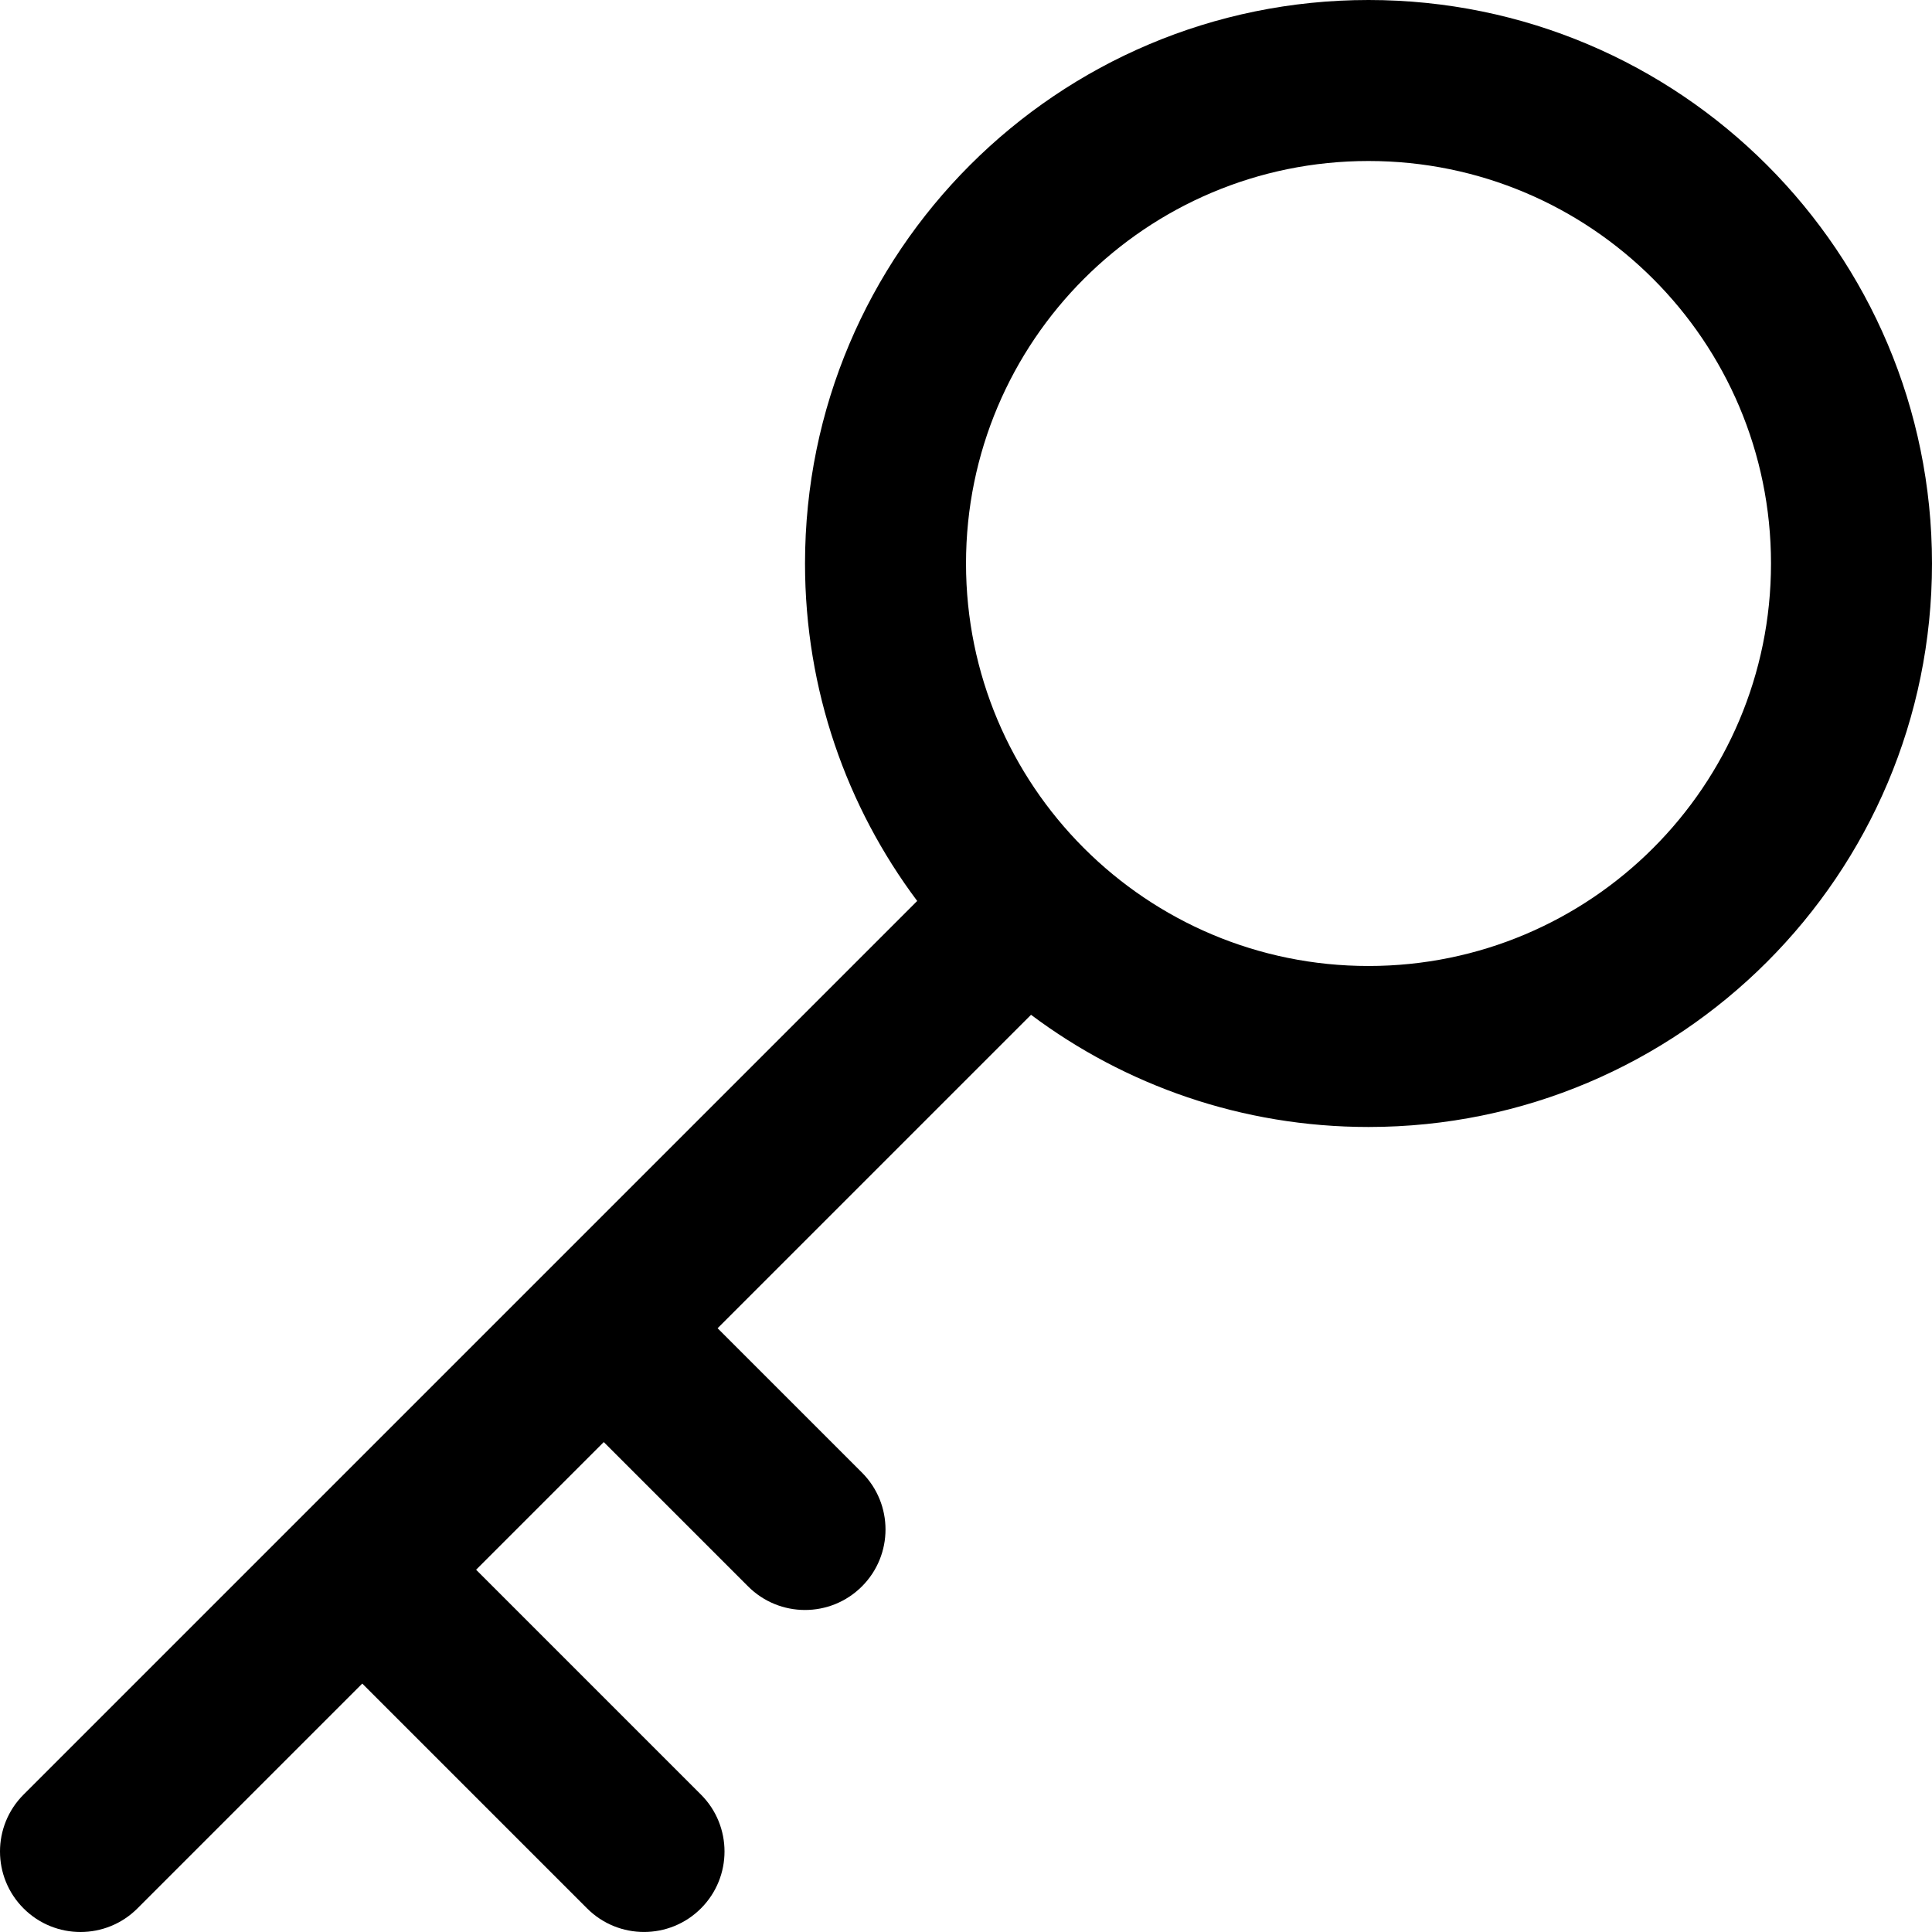
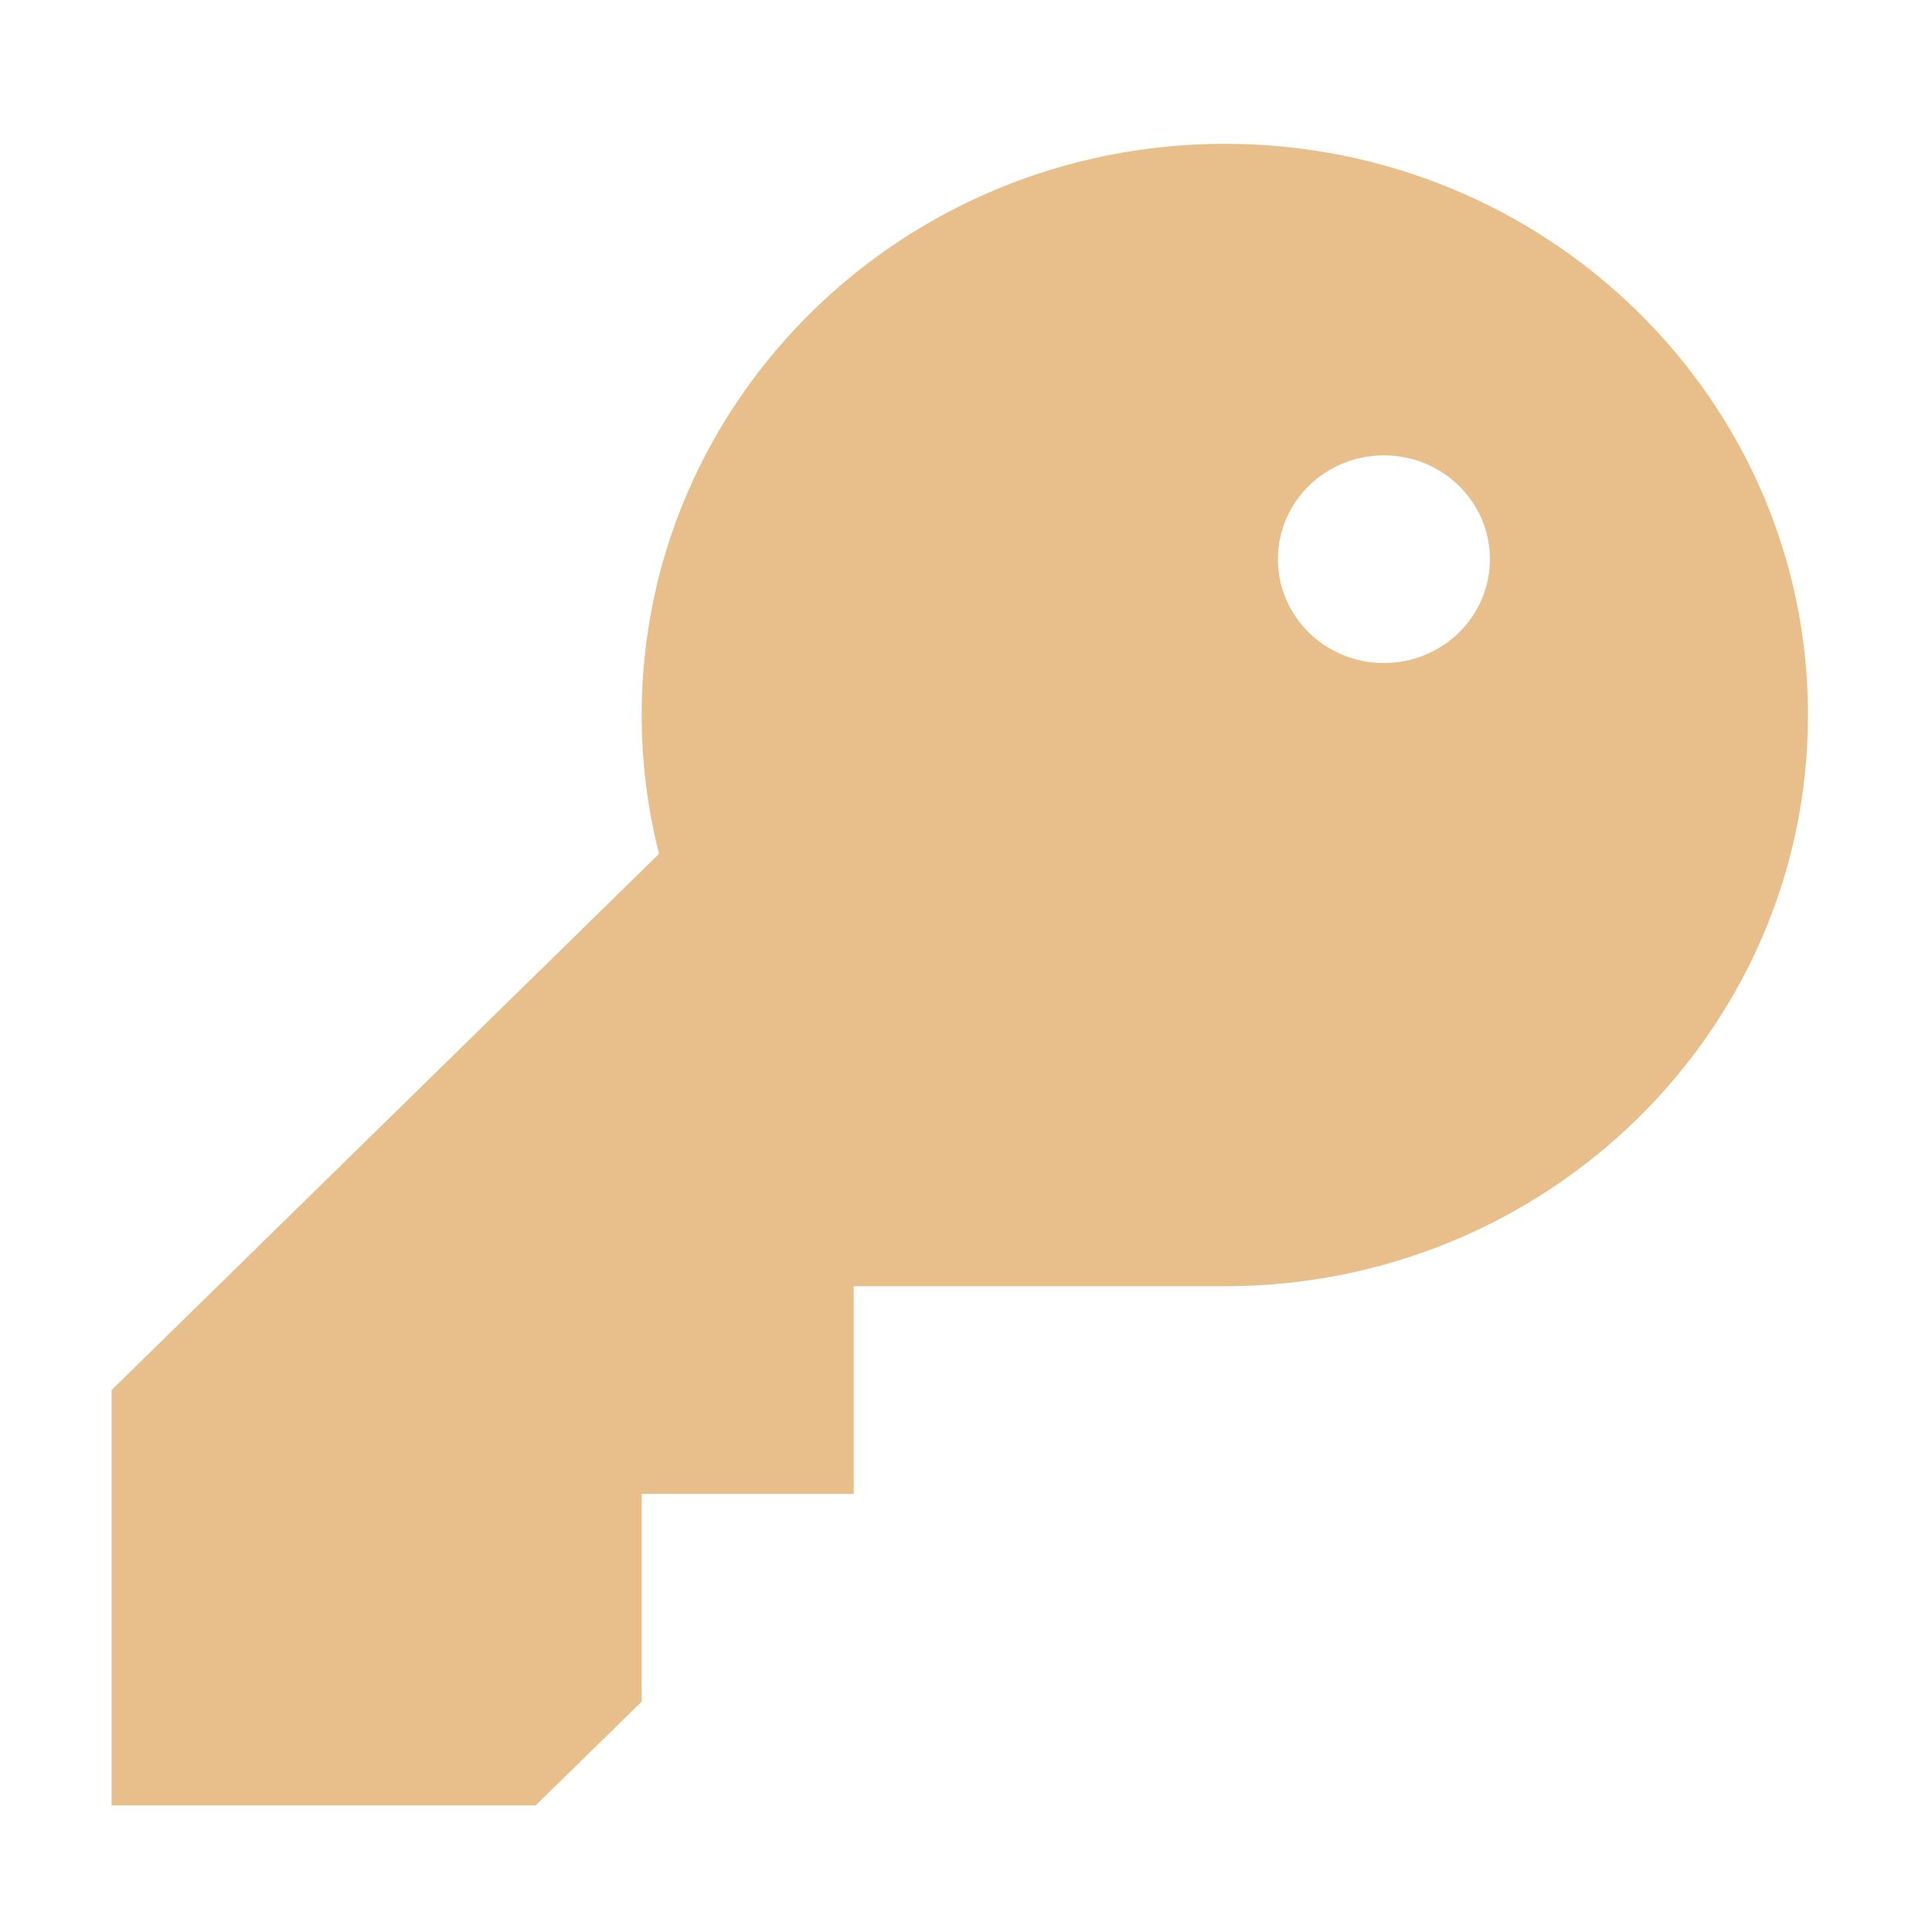
- <svg xmlns="http://www.w3.org/2000/svg" version="1.1" id="Capa_1" x="0px" y="0px" viewBox="0 0 512.006 512.006" style="enable-background:new 0 0 512.006 512.006;" xml:space="preserve">
-   <g transform="translate(1 1)">
-     <g>
-       <path d="M361.673-1C279.192-1,212.34,65.853,212.34,148.333c0,33.545,11.059,64.505,29.729,89.434l-98.147,98.147    c0,0,0,0-0.001,0.001s0,0-0.001,0.001l-63.999,63.999c0,0,0,0-0.001,0.001s0,0-0.001,0.001L5.248,474.588    c-8.331,8.331-8.331,21.839,0,30.17s21.839,8.331,30.17,0l59.588-59.588l59.582,59.582c8.331,8.331,21.839,8.331,30.17,0    c8.331-8.331,8.331-21.839,0-30.17L125.176,415l33.83-33.83l38.248,38.248c8.331,8.331,21.839,8.331,30.17,0    c8.331-8.331,8.331-21.839,0-30.17L189.176,351l83.062-83.063c24.929,18.67,55.889,29.729,89.434,29.729    c82.481,0,149.333-66.853,149.333-149.333S444.154-1,361.673-1z M361.673,255c-29.38,0-55.982-11.876-75.272-31.088    c-0.051-0.052-0.094-0.109-0.146-0.161s-0.109-0.095-0.161-0.146c-19.212-19.29-31.088-45.892-31.088-75.272    c0-58.917,47.75-106.667,106.667-106.667c58.917,0,106.667,47.75,106.667,106.667C468.34,207.25,420.59,255,361.673,255z" />
-     </g>
-   </g>
-   <g>
- </g>
-   <g>
- </g>
-   <g>
- </g>
-   <g>
- </g>
-   <g>
- </g>
-   <g>
- </g>
-   <g>
- </g>
-   <g>
- </g>
-   <g>
- </g>
-   <g>
- </g>
-   <g>
- </g>
-   <g>
- </g>
-   <g>
- </g>
-   <g>
- </g>
-   <g>
- </g>
+ <svg xmlns="http://www.w3.org/2000/svg" width="800px" height="800px" viewBox="0 0 16 16" fill="none">
+   <path fill-rule="evenodd" clip-rule="evenodd" d="M 14.973 5.921 C 14.973 8.534 12.811 10.652 10.144 10.652 L 7.07 10.652 L 7.07 12.372 L 5.314 12.372 L 5.314 14.092 L 4.436 14.952 L 0.924 14.952 L 0.924 11.512 L 5.458 7.071 C 5.364 6.703 5.314 6.318 5.314 5.921 C 5.314 3.309 7.476 1.191 10.144 1.191 C 12.811 1.191 14.973 3.309 14.973 5.921 Z M 12.339 4.631 C 12.339 5.106 11.946 5.491 11.461 5.491 C 10.976 5.491 10.583 5.106 10.583 4.631 C 10.583 4.156 10.976 3.771 11.461 3.771 C 11.946 3.771 12.339 4.156 12.339 4.631 Z" fill="#E8BF8B" style="" />
</svg>
